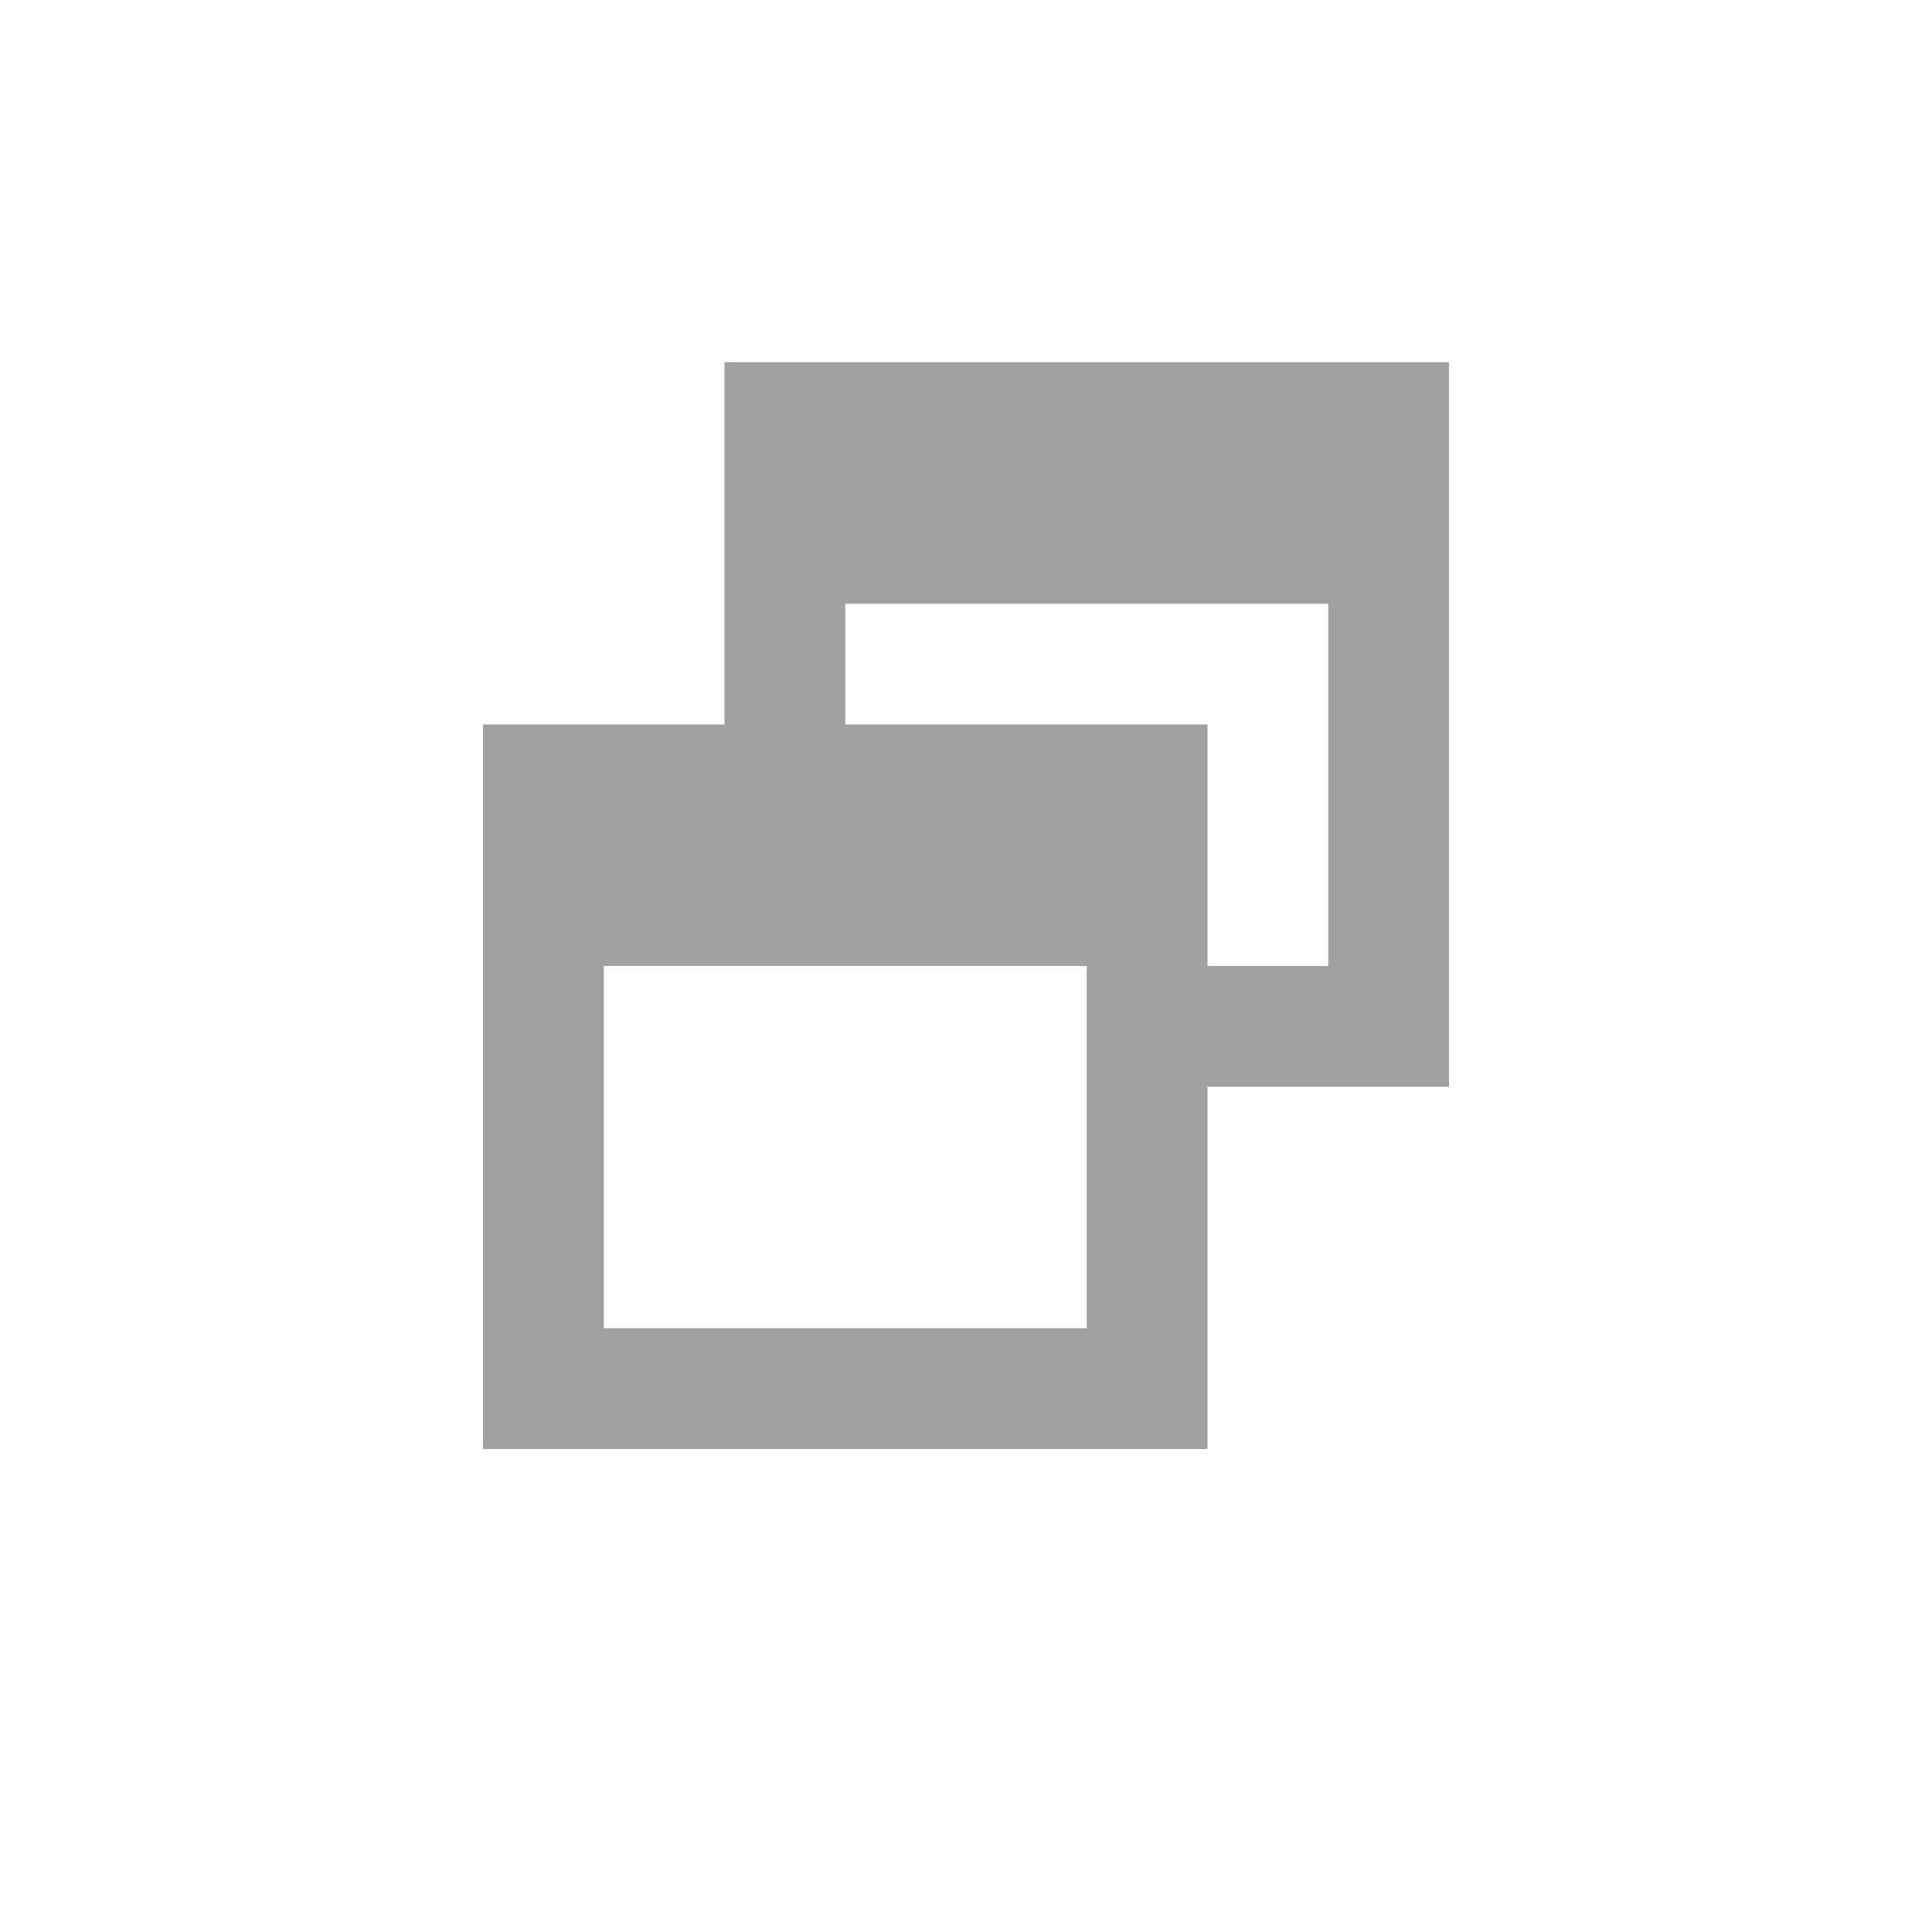
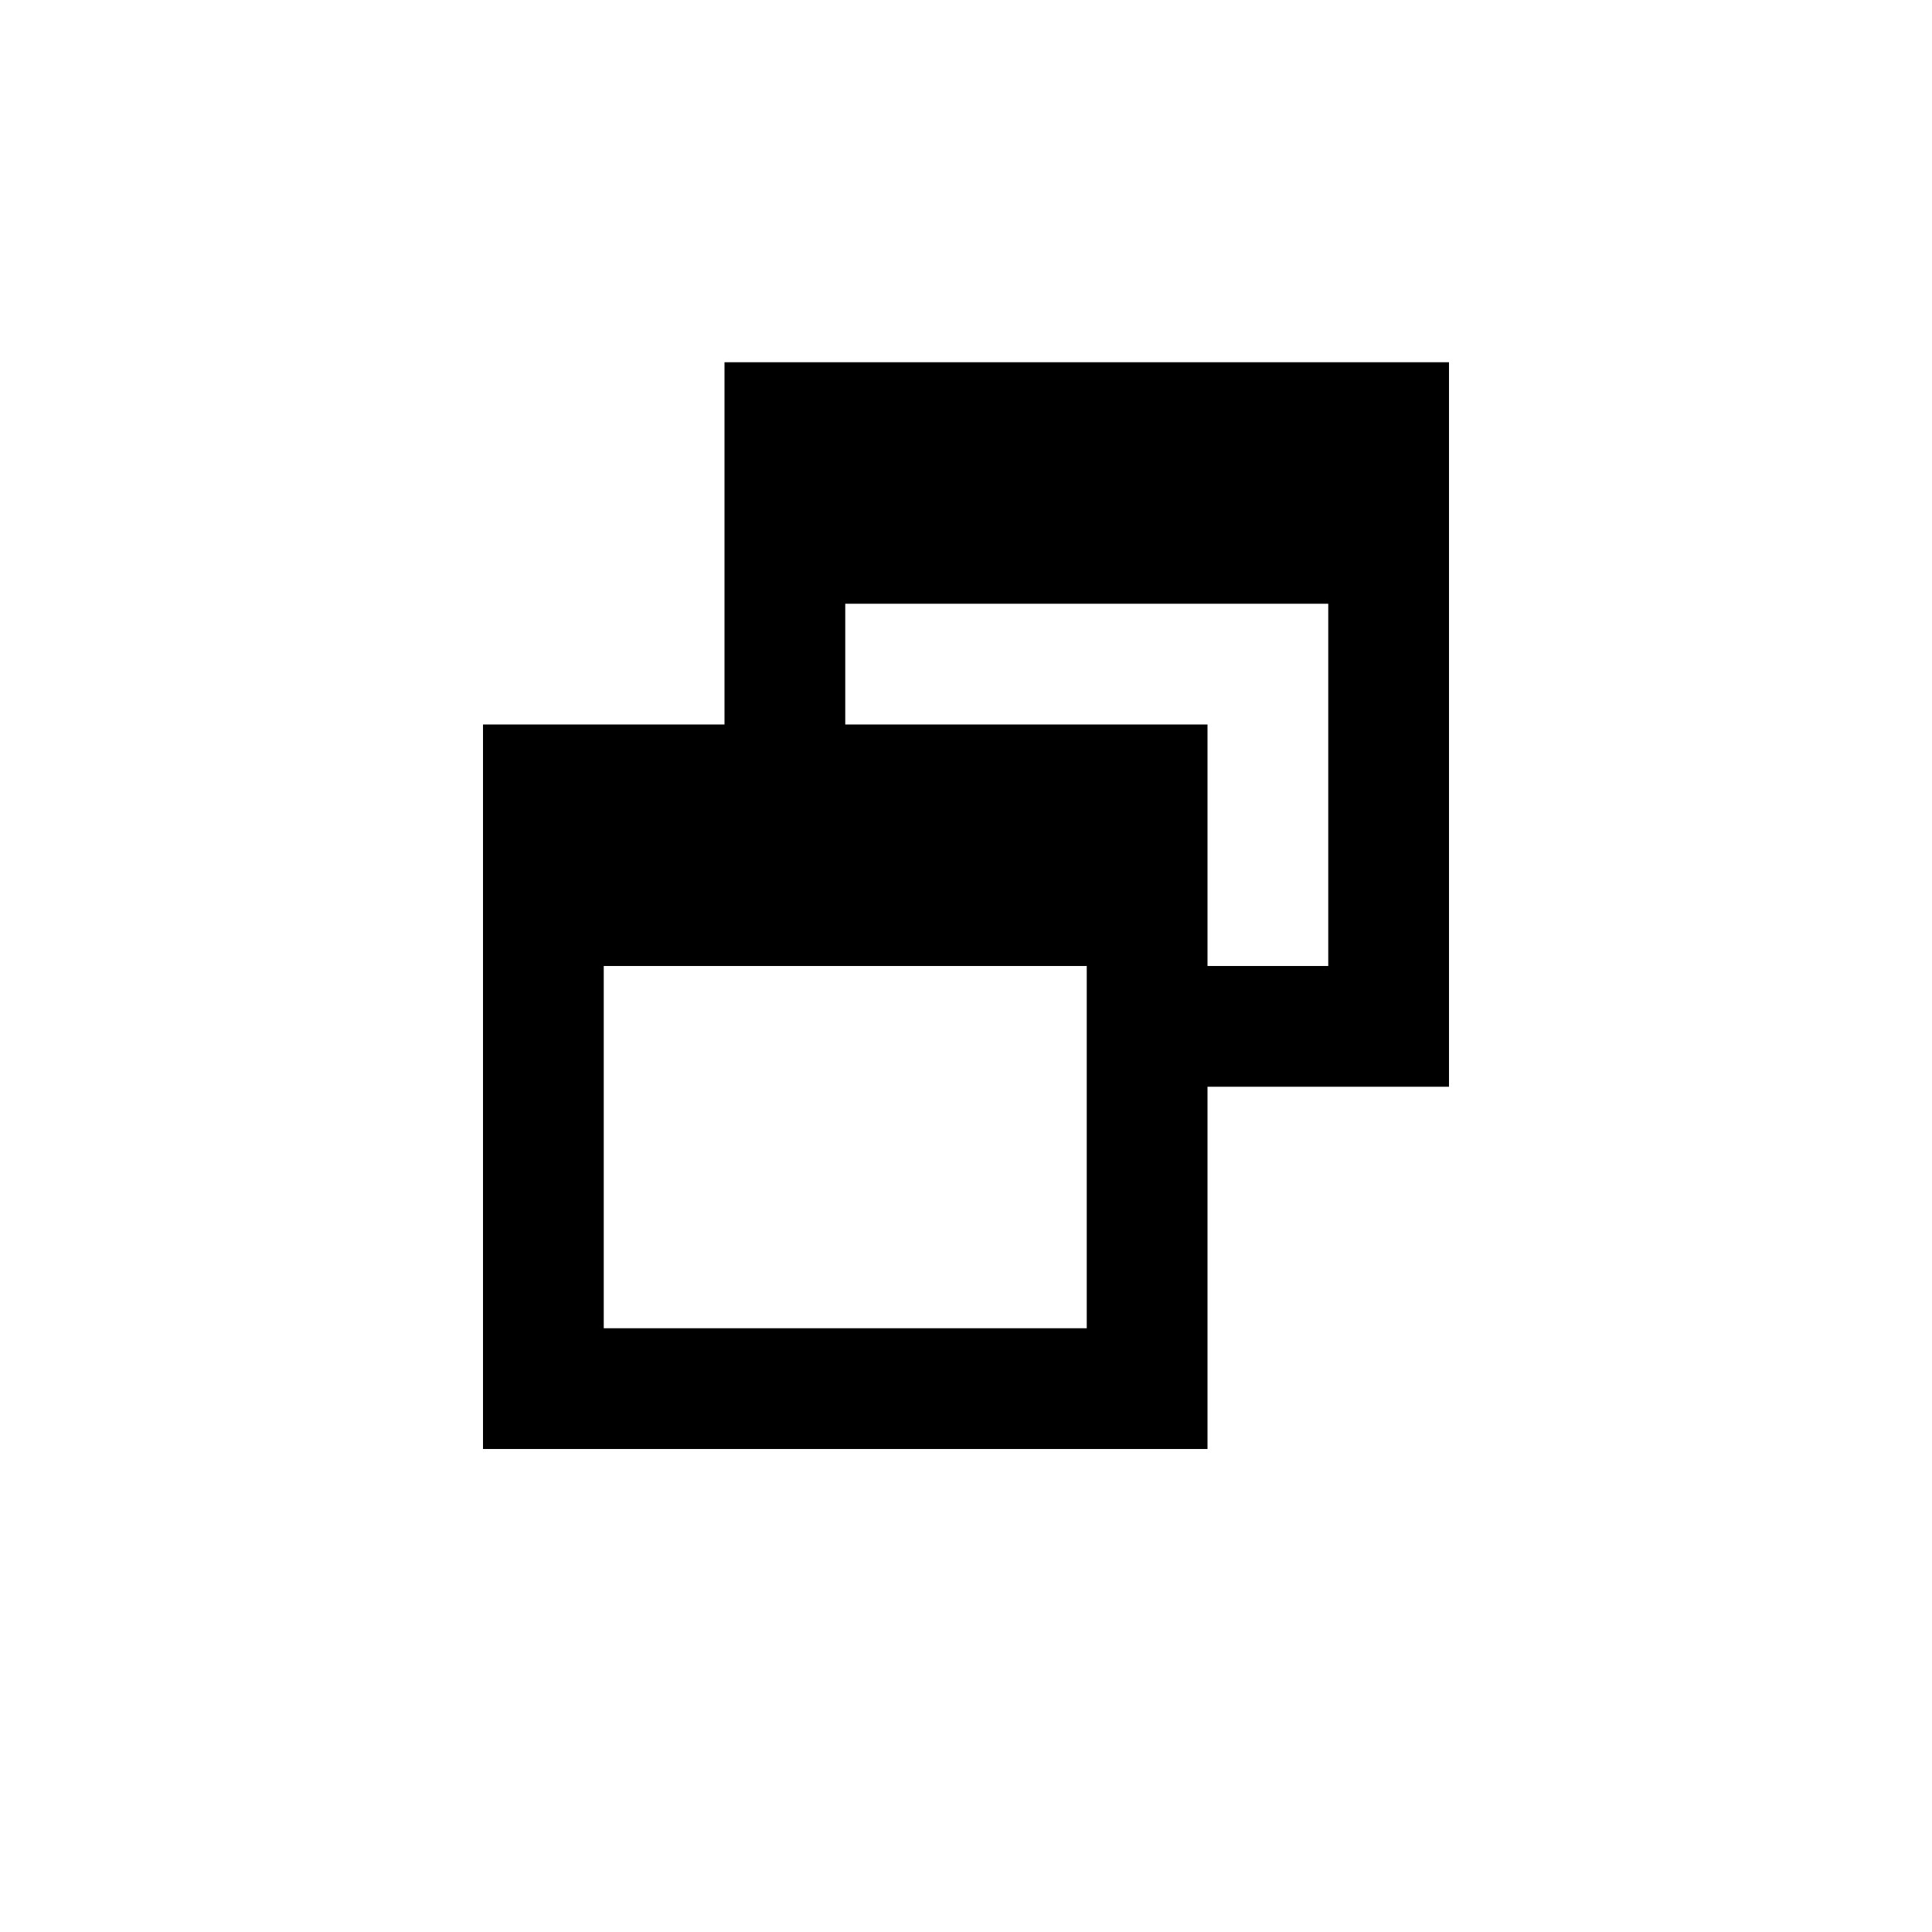
<svg xmlns="http://www.w3.org/2000/svg" width="16px" height="16px" viewBox="0 0 16 16" id="svg2" version="1.1">
  <style id="style2" />
  <defs id="defs4">
    <pattern y="0" x="0" height="6" width="6" patternUnits="userSpaceOnUse" id="EMFhbasepattern" />
    <pattern y="0" x="0" height="6" width="6" patternUnits="userSpaceOnUse" id="EMFhbasepattern-4" />
    <pattern y="0" x="0" height="6" width="6" patternUnits="userSpaceOnUse" id="EMFhbasepattern-3" />
    <pattern y="0" x="0" height="6" width="6" patternUnits="userSpaceOnUse" id="EMFhbasepattern-8" />
    <pattern y="0" x="0" height="6" width="6" patternUnits="userSpaceOnUse" id="EMFhbasepattern-2" />
    <pattern y="0" x="0" height="6" width="6" patternUnits="userSpaceOnUse" id="EMFhbasepattern-9" />
    <pattern y="0" x="0" height="6" width="6" patternUnits="userSpaceOnUse" id="EMFhbasepattern-4-8" />
    <pattern y="0" x="0" height="6" width="6" patternUnits="userSpaceOnUse" id="EMFhbasepattern-3-7" />
    <pattern y="0" x="0" height="6" width="6" patternUnits="userSpaceOnUse" id="EMFhbasepattern-8-0" />
    <pattern y="0" x="0" height="6" width="6" patternUnits="userSpaceOnUse" id="EMFhbasepattern-41" />
    <pattern y="0" x="0" height="6" width="6" patternUnits="userSpaceOnUse" id="EMFhbasepattern-4-5" />
    <pattern y="0" x="0" height="6" width="6" patternUnits="userSpaceOnUse" id="EMFhbasepattern-3-0" />
    <pattern y="0" x="0" height="6" width="6" patternUnits="userSpaceOnUse" id="EMFhbasepattern-8-2" />
  </defs>
  <g id="layer1" transform="translate(0,-1036.362)">
    <g transform="translate(628,-140.5)" id="g5228">
-       <path id="path893" style="color:#000000;font-style:normal;font-variant:normal;font-weight:normal;font-stretch:normal;font-size:medium;line-height:normal;font-family:sans-serif;font-variant-ligatures:normal;font-variant-position:normal;font-variant-caps:normal;font-variant-numeric:normal;font-variant-alternates:normal;font-variant-east-asian:normal;font-feature-settings:normal;font-variation-settings:normal;text-indent:0;text-align:start;text-decoration:none;text-decoration-line:none;text-decoration-style:solid;text-decoration-color:#000000;letter-spacing:normal;word-spacing:normal;text-transform:none;writing-mode:lr-tb;direction:ltr;text-orientation:mixed;dominant-baseline:auto;baseline-shift:baseline;text-anchor:start;white-space:normal;shape-padding:0;shape-margin:0;inline-size:0;clip-rule:nonzero;display:inline;overflow:visible;visibility:visible;opacity:1;isolation:auto;mix-blend-mode:normal;color-interpolation:sRGB;color-interpolation-filters:linearRGB;solid-color:#000000;solid-opacity:1;vector-effect:none;fill:#a0a0a0;fill-opacity:1;fill-rule:nonzero;stroke:none;stroke-width:1;stroke-linecap:square;stroke-linejoin:miter;stroke-miterlimit:9.2;stroke-dasharray:none;stroke-dashoffset:0;stroke-opacity:1;paint-order:stroke fill markers;color-rendering:auto;image-rendering:auto;shape-rendering:auto;text-rendering:auto;enable-background:accumulate;stop-color:#000000;stop-opacity:1" d="m -622,1179.862 v 0.5 1.5 1 h -2 v 0.5 1.5 4 h 6 v -3 h 2 v -4 -2 z m 1,2 h 4 v 3 h -1 v -2 h -3 z m -2,3 h 4 v 3 h -4 z" />
+       <path id="path893" style="color:#000000;font-style:normal;font-variant:normal;font-weight:normal;font-stretch:normal;font-size:medium;line-height:normal;font-family:sans-serif;font-variant-ligatures:normal;font-variant-position:normal;font-variant-caps:normal;font-variant-numeric:normal;font-variant-alternates:normal;font-variant-east-asian:normal;font-feature-settings:normal;font-variation-settings:normal;text-indent:0;text-align:start;text-decoration:none;text-decoration-line:none;text-decoration-style:solid;text-decoration-color:#000000;letter-spacing:normal;word-spacing:normal;text-transform:none;writing-mode:lr-tb;direction:ltr;text-orientation:mixed;dominant-baseline:auto;baseline-shift:baseline;text-anchor:start;white-space:normal;shape-padding:0;shape-margin:0;inline-size:0;clip-rule:nonzero;display:inline;overflow:visible;visibility:visible;opacity:1;isolation:auto;mix-blend-mode:normal;color-interpolation:sRGB;color-interpolation-filters:linearRGB;solid-color:#000000;solid-opacity:1;vector-effect:none;visible:#a0a0a0;visible-opacity:1;visible-rule:nonzero;stroke:none;stroke-width:1;stroke-linecap:square;stroke-linejoin:miter;stroke-miterlimit:9.2;stroke-dasharray:none;stroke-dashoffset:0;stroke-opacity:1;paint-order:stroke visible markers;color-rendering:auto;image-rendering:auto;shape-rendering:auto;text-rendering:auto;enable-background:accumulate;stop-color:#000000;stop-opacity:1" d="m -622,1179.862 v 0.5 1.5 1 h -2 v 0.5 1.5 4 h 6 v -3 h 2 v -4 -2 z m 1,2 h 4 v 3 h -1 v -2 h -3 z m -2,3 h 4 v 3 h -4 z" />
    </g>
  </g>
  <style id="style2-3" />
  <style id="style2-1" />
</svg>
